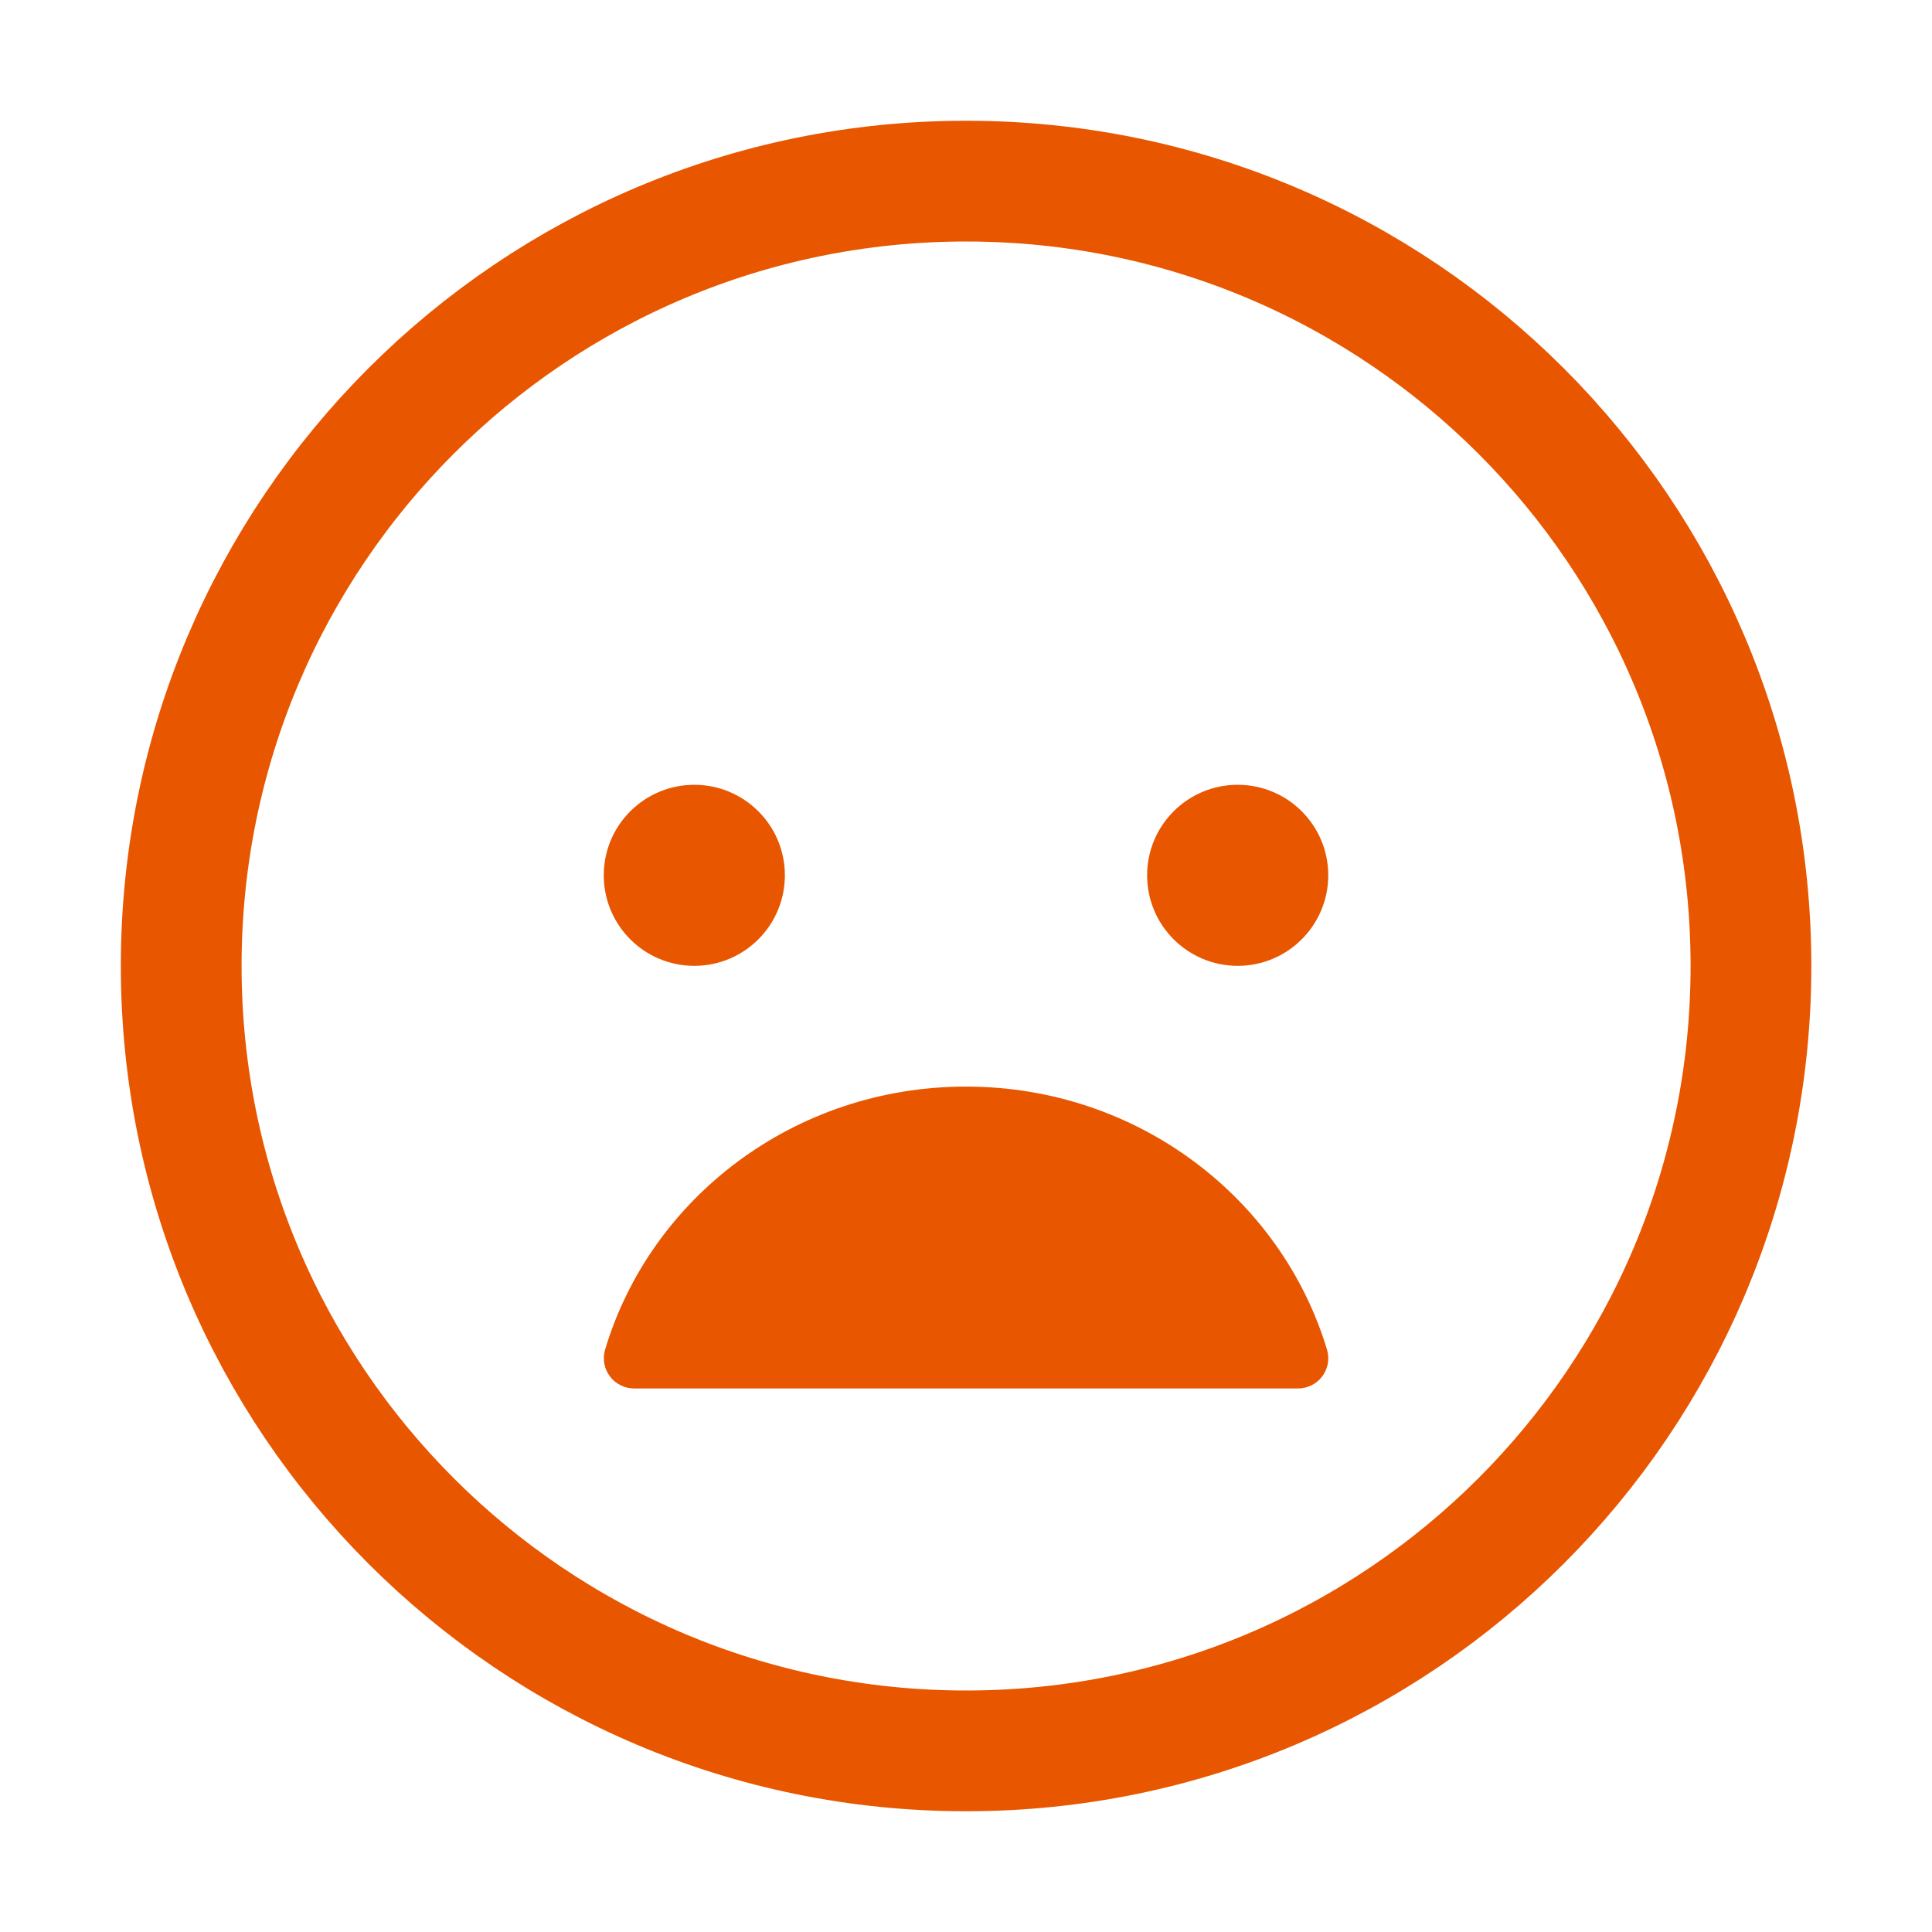
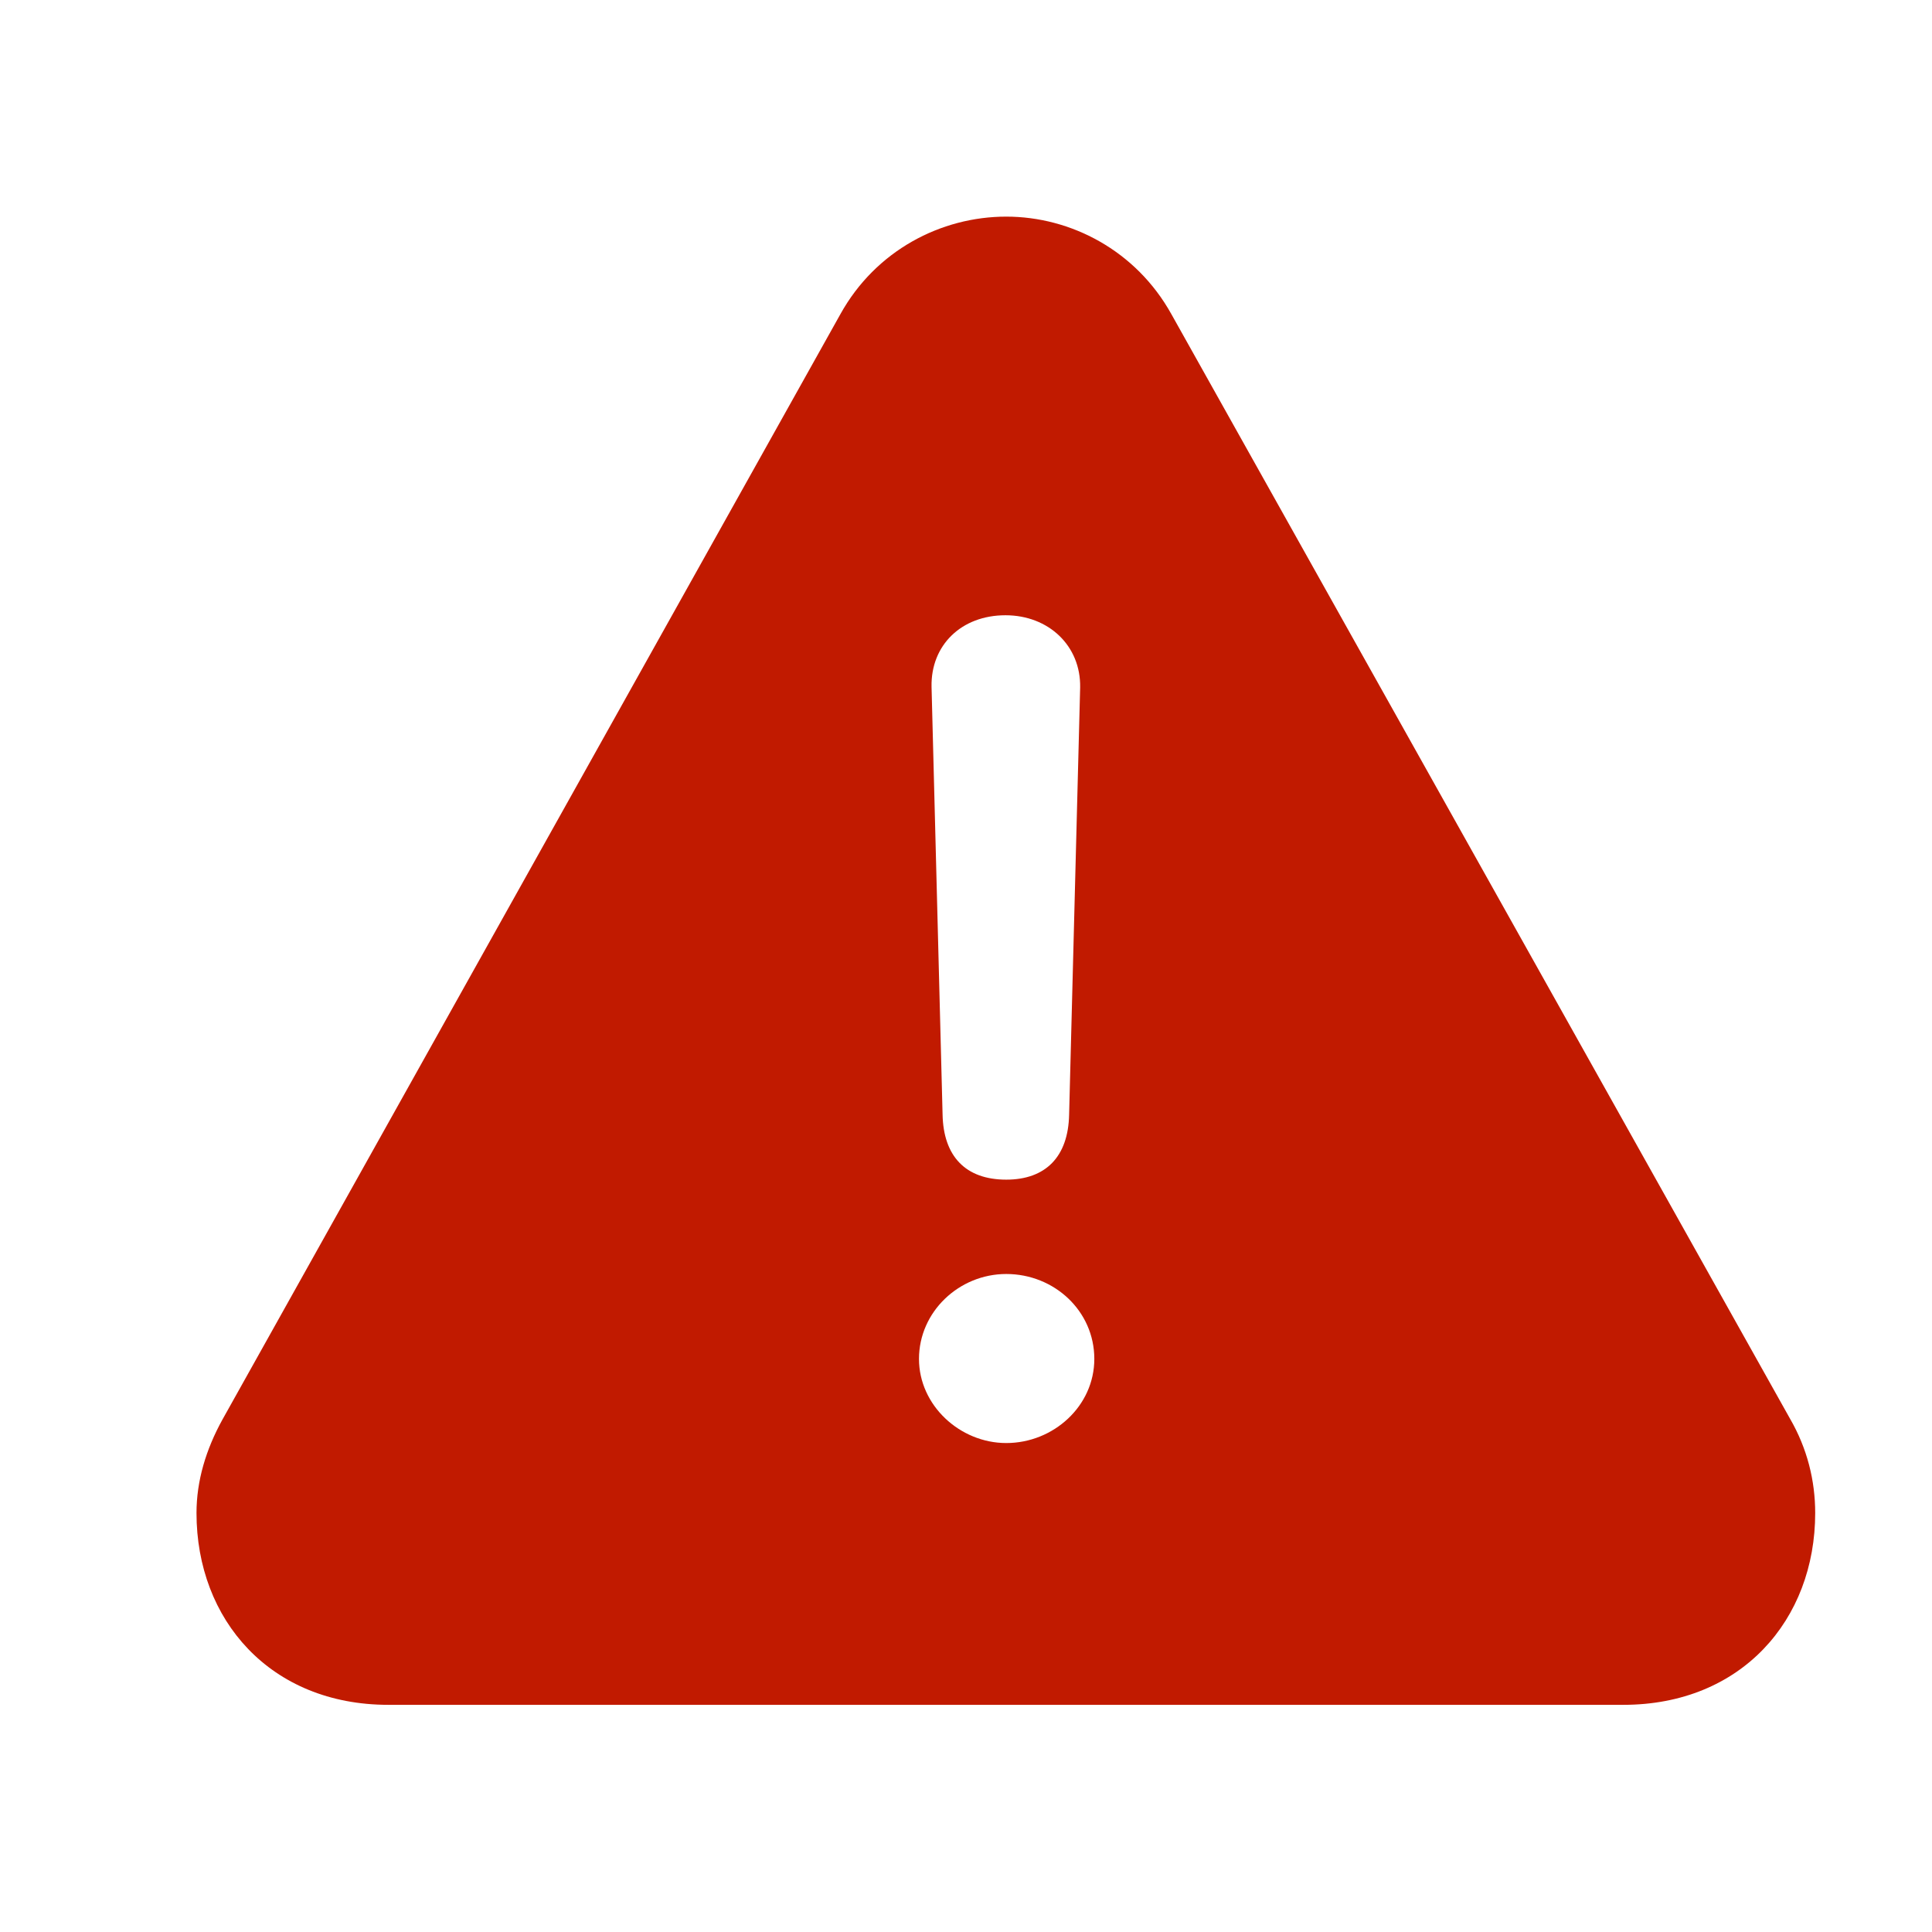
<svg xmlns="http://www.w3.org/2000/svg" width="24" height="24" viewBox="0 0 24 24" fill="none">
-   <path d="M8.625 11.998C9.246 11.998 9.75 11.495 9.75 10.873C9.75 10.252 9.246 9.749 8.625 9.749C8.004 9.749 7.5 10.252 7.5 10.873C7.5 11.495 8.004 11.998 8.625 11.998Z" fill="#e85600" />
-   <path d="M12 13.498C14.129 13.498 15.92 14.882 16.486 16.771C16.502 16.828 16.505 16.887 16.494 16.944C16.482 17.002 16.458 17.056 16.422 17.102C16.386 17.149 16.34 17.186 16.287 17.211C16.234 17.236 16.176 17.249 16.117 17.248H7.882C7.824 17.249 7.766 17.236 7.713 17.21C7.661 17.185 7.615 17.148 7.579 17.101C7.544 17.055 7.519 17.001 7.508 16.944C7.497 16.886 7.5 16.827 7.515 16.771C8.077 14.882 9.869 13.498 12 13.498Z" fill="#e85600" />
-   <path d="M15.375 11.998C15.996 11.998 16.5 11.495 16.5 10.873C16.5 10.252 15.996 9.749 15.375 9.749C14.754 9.749 14.25 10.252 14.25 10.873C14.25 11.495 14.754 11.998 15.375 11.998Z" fill="#e85600" />
-   <path d="M12.001 21.75C17.386 21.75 21.751 17.384 21.751 11.999C21.751 6.615 17.386 2.25 12.001 2.25C6.616 2.25 2.251 6.615 2.251 11.999C2.251 17.384 6.616 21.75 12.001 21.75Z" stroke="#e85600" stroke-width="1.5" stroke-miterlimit="10" />
+   <path d="M4.824 21.178H20.166C21.631 21.178 22.549 20.123 22.549 18.795C22.549 18.395 22.451 17.994 22.236 17.623L14.551 3.902C14.111 3.111 13.301 2.691 12.5 2.691C11.69 2.691 10.879 3.111 10.44 3.902L2.764 17.633C2.559 18.004 2.441 18.395 2.441 18.795C2.441 20.123 3.359 21.178 4.824 21.178ZM12.5 14.654C11.992 14.654 11.719 14.361 11.709 13.844L11.572 8.531C11.562 8.014 11.943 7.643 12.49 7.643C13.027 7.643 13.428 8.023 13.418 8.541L13.281 13.844C13.271 14.371 12.988 14.654 12.5 14.654ZM12.5 17.926C11.924 17.926 11.416 17.457 11.416 16.881C11.416 16.295 11.914 15.826 12.5 15.826C13.096 15.826 13.594 16.285 13.594 16.881C13.594 17.467 13.086 17.926 12.5 17.926Z" fill="#C11A00" />
</svg>
